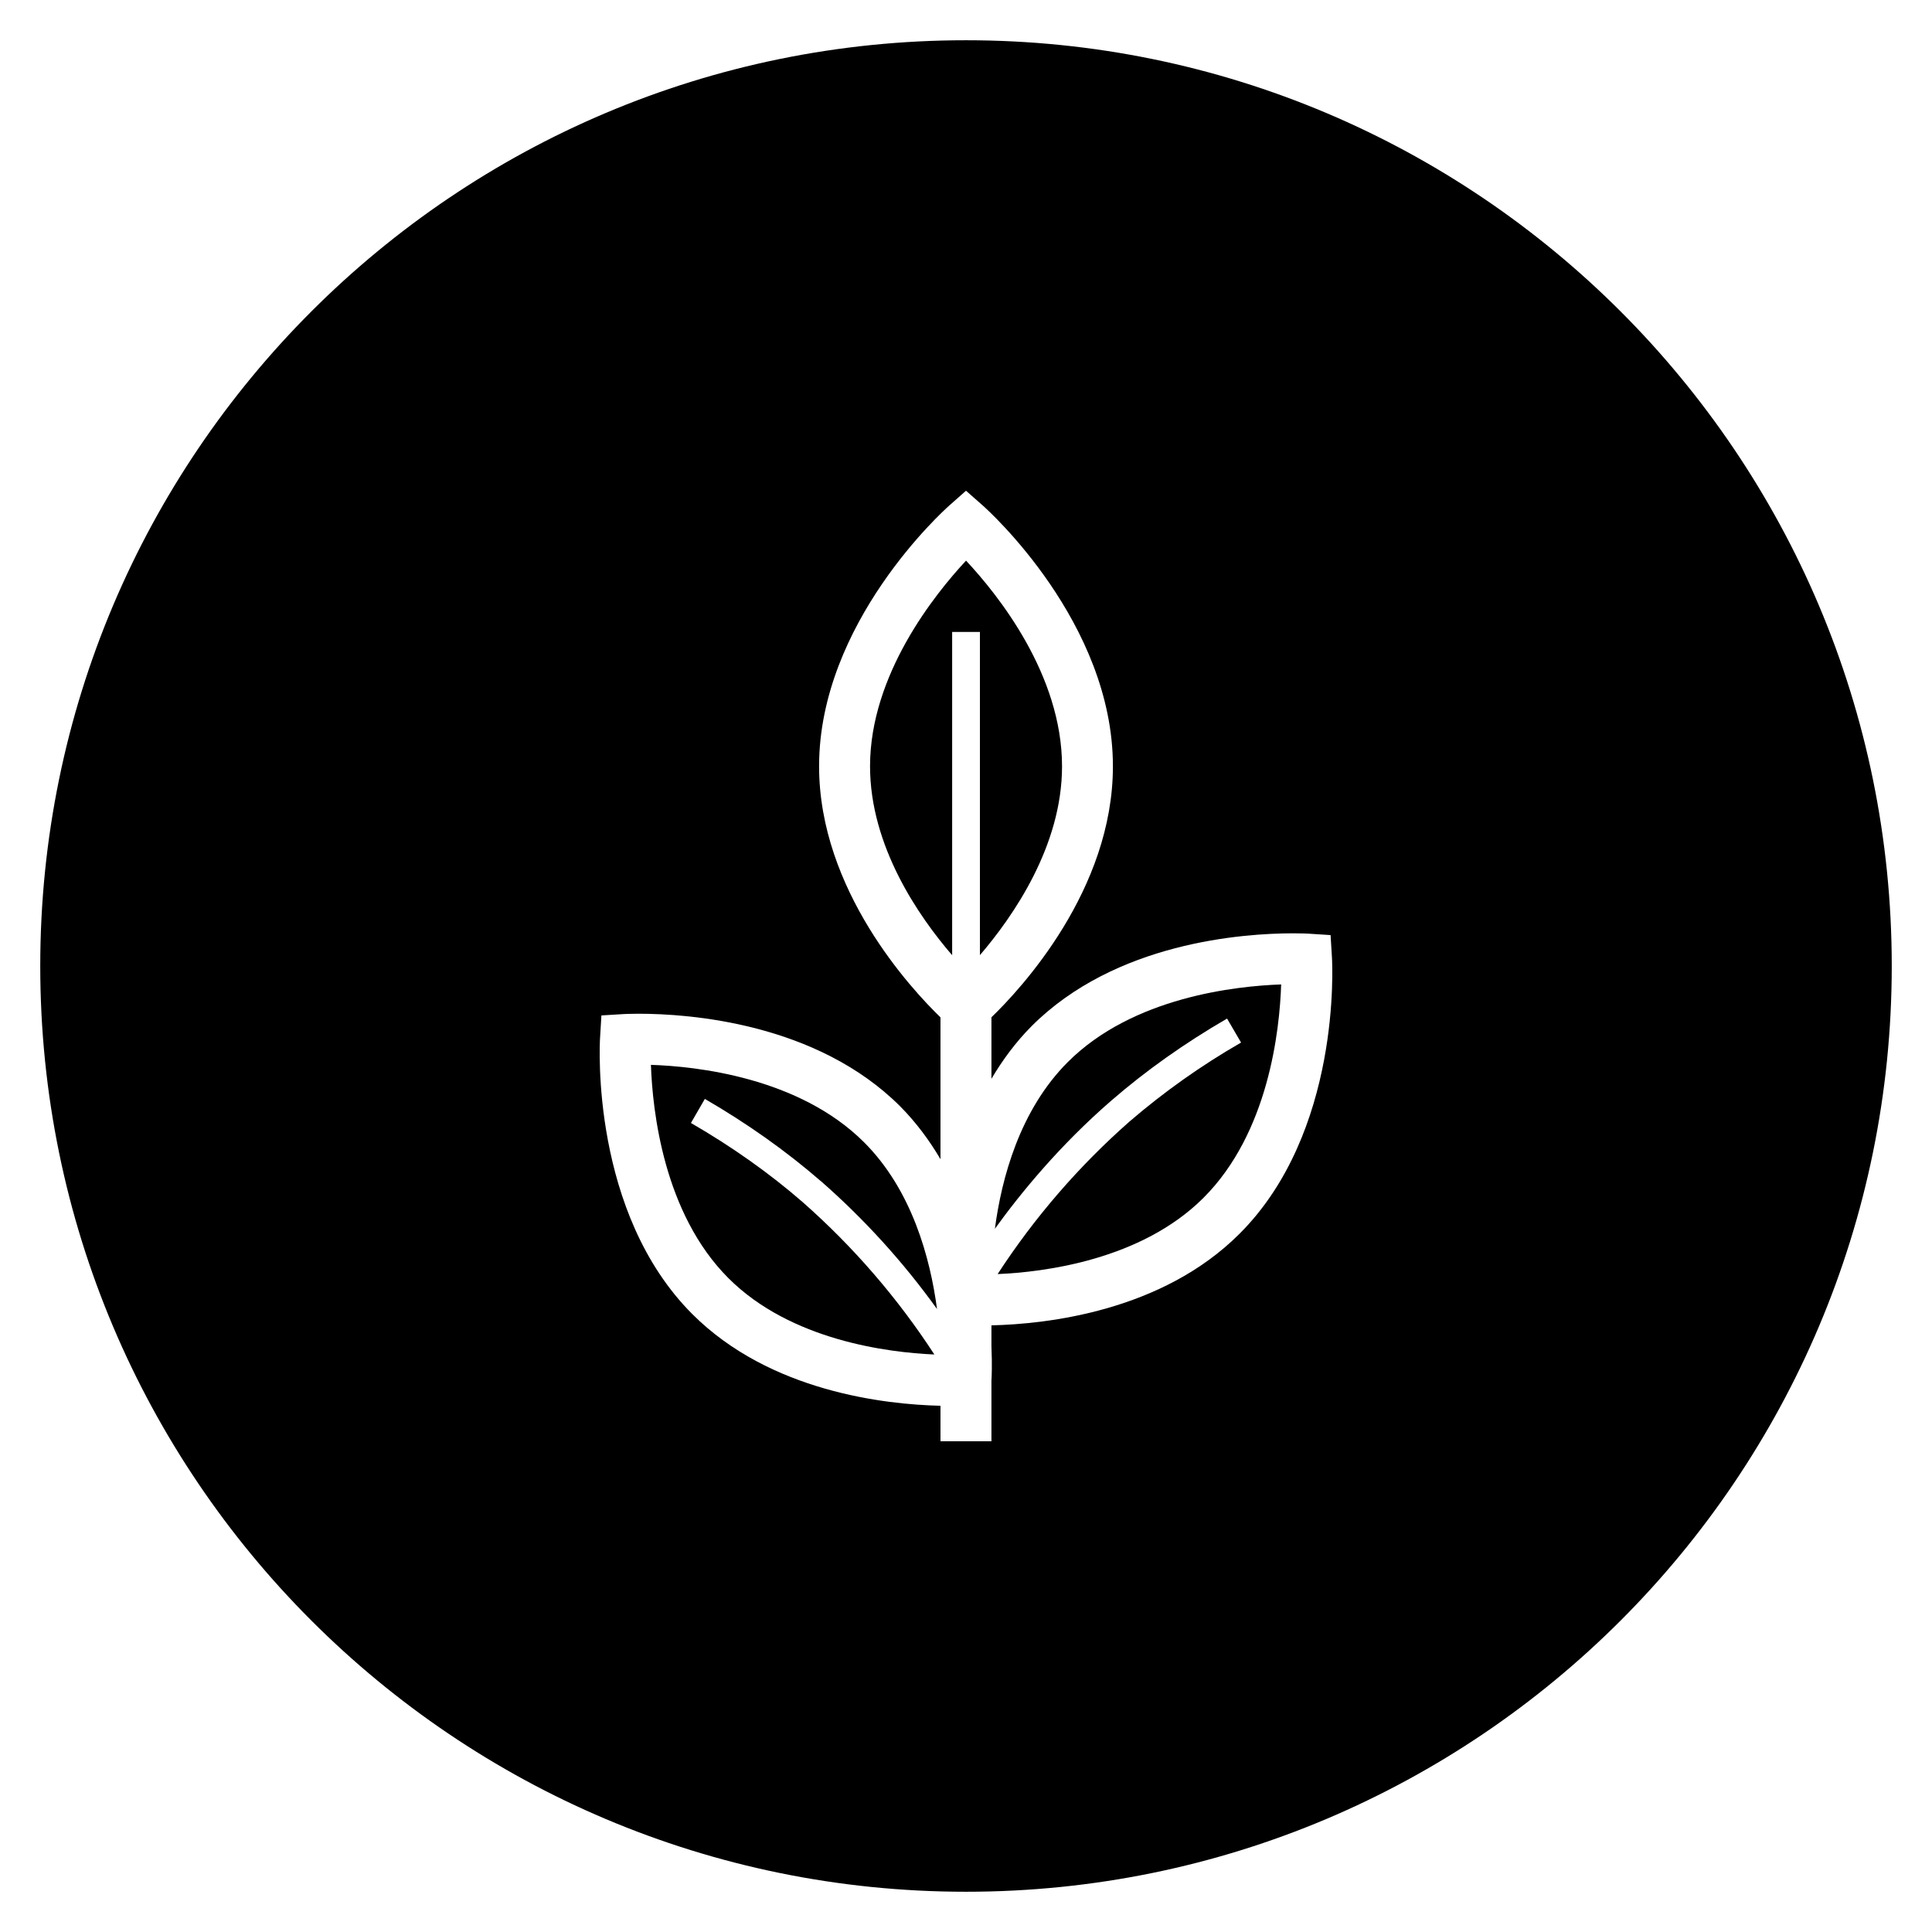
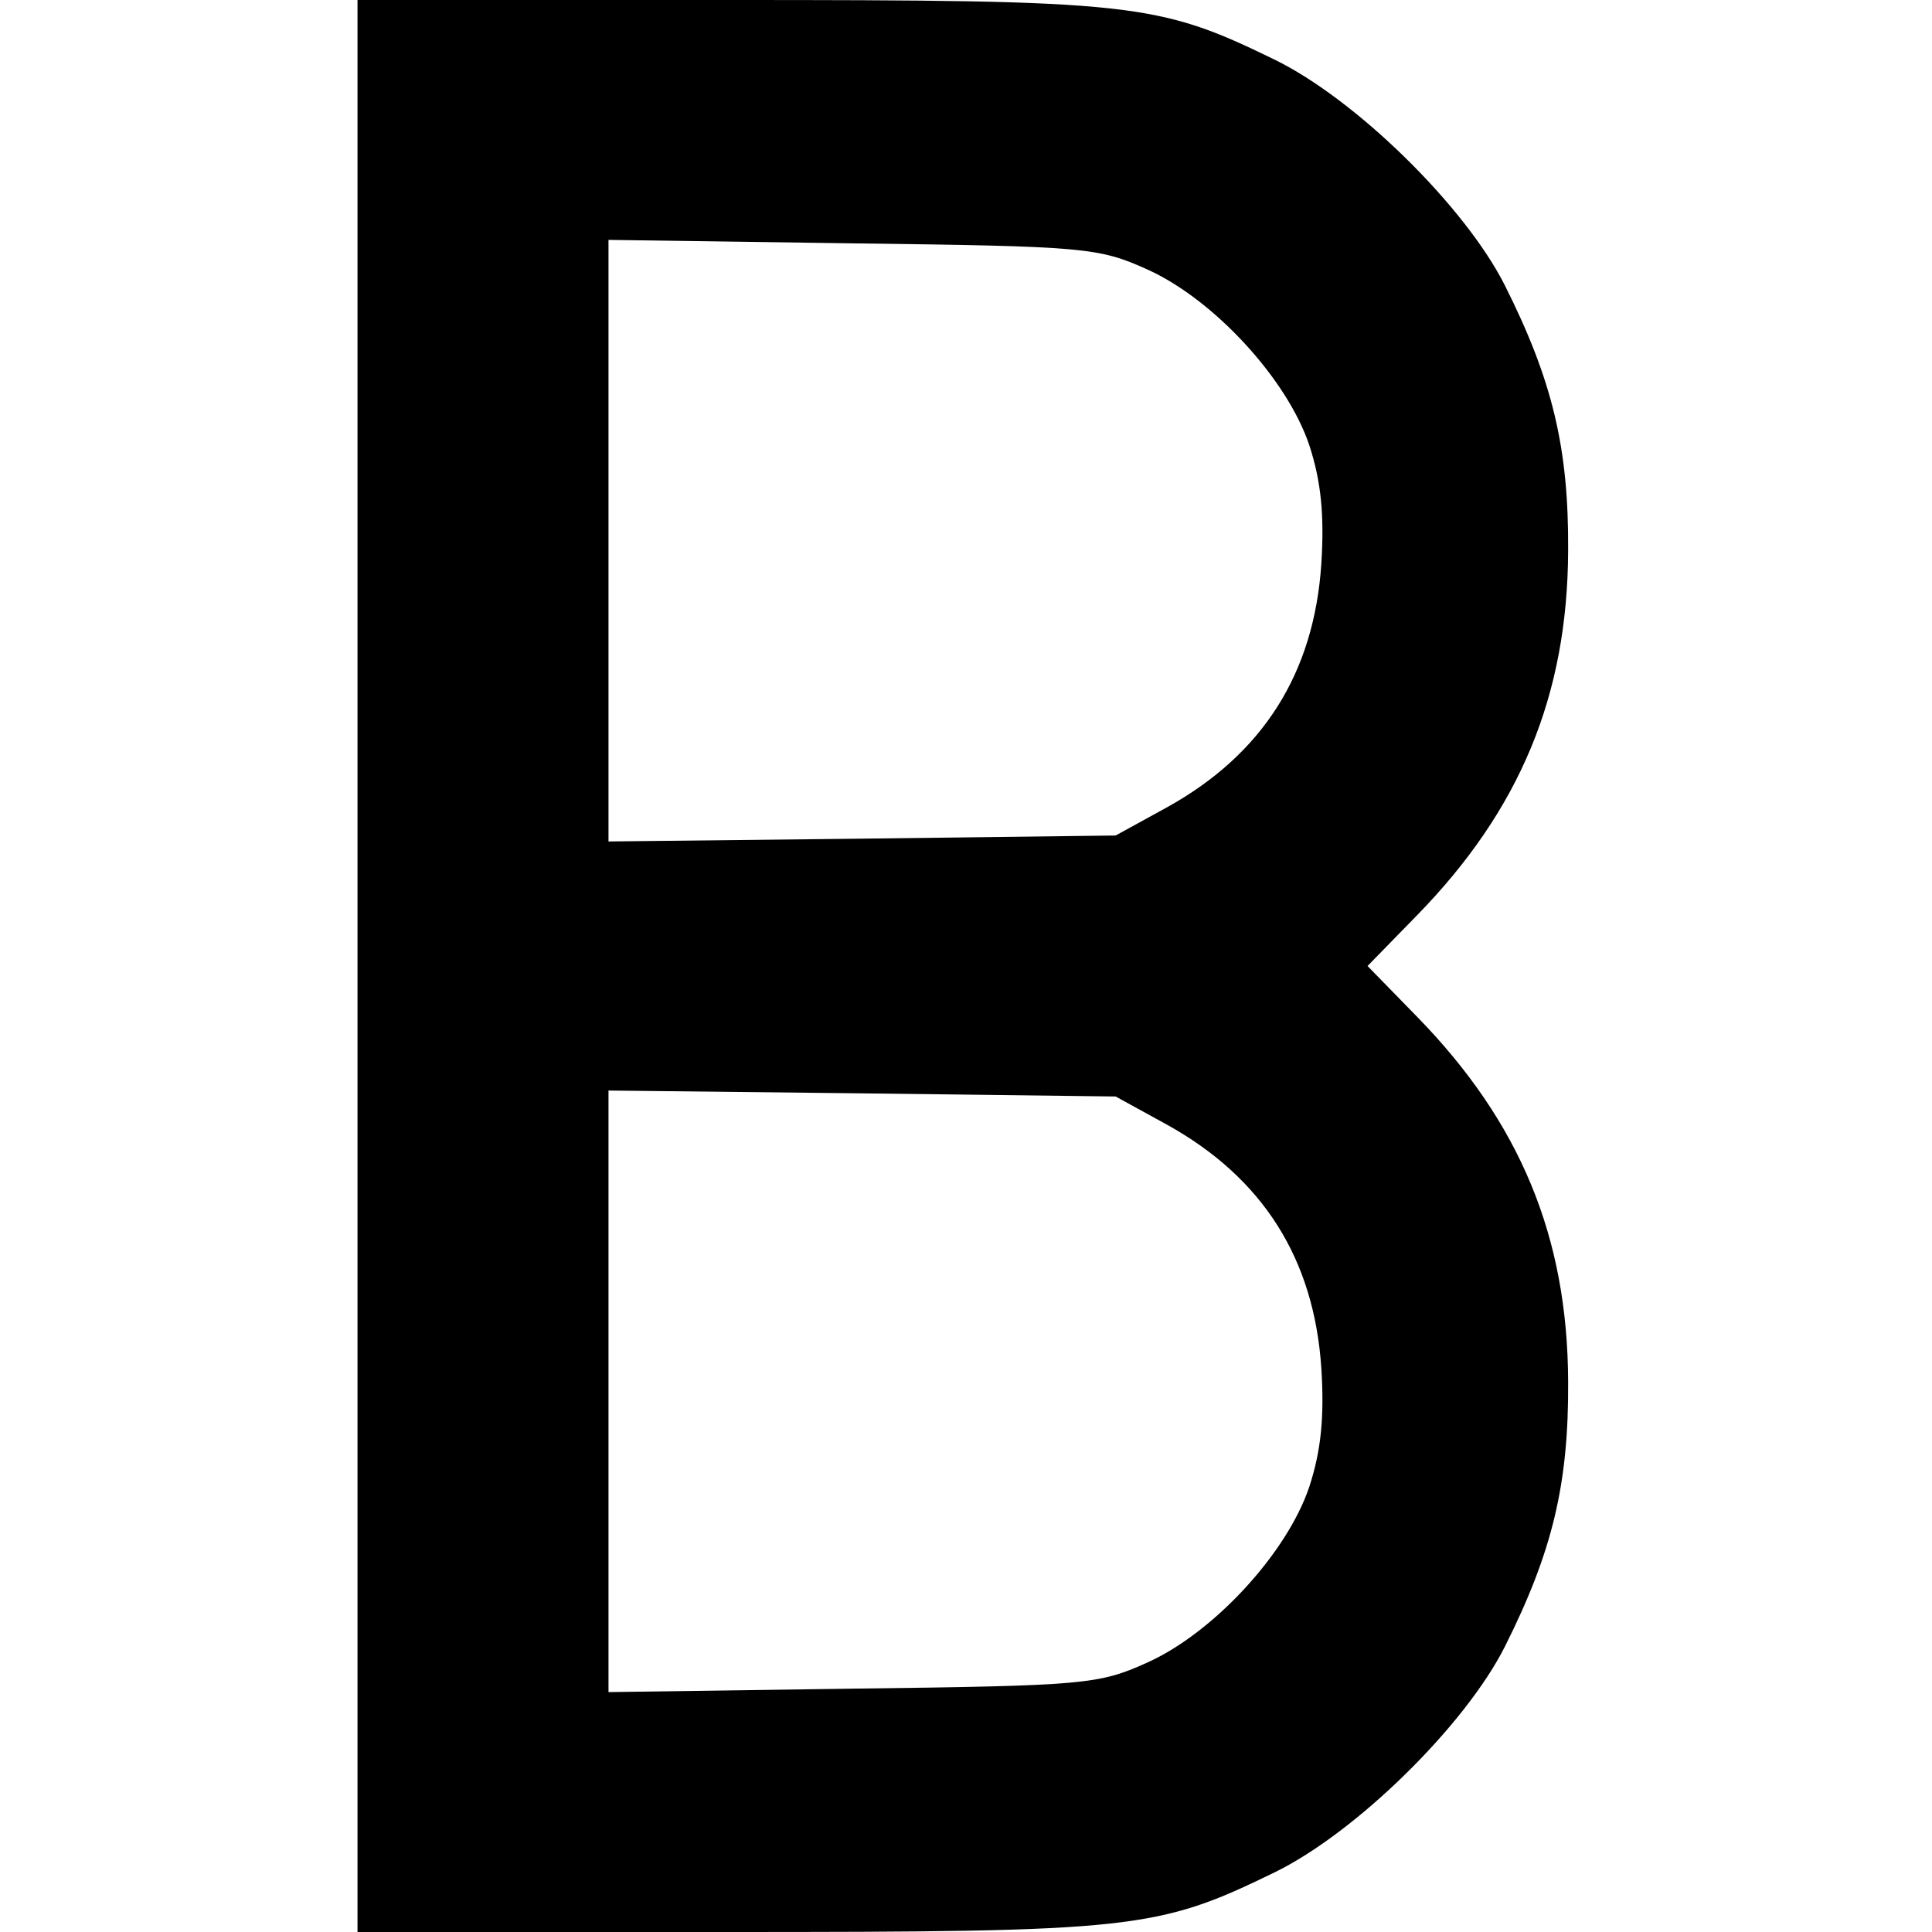
- <svg xmlns="http://www.w3.org/2000/svg" xml:space="preserve" width="24" height="24">
-   <g style="stroke-width:3.478">
-     <path d="M12 .5C5.649.5.5 5.649.5 12S5.649 23.5 12 23.5 23.5 18.351 23.5 12 18.351.5 12 .5zm3.398 14.826c-.964.965-2.395 1.122-3.082 1.138v.257c.01.233.003.389 0 .43v.753h-.633v-.441c-.687-.016-2.117-.174-3.082-1.138-1.262-1.262-1.152-3.343-1.147-3.431l.017-.28.28-.017s.066-.004.18-.004c.632 0 2.212.112 3.252 1.151.2.202.364.425.5.656v-1.762c-.362-.351-1.508-1.58-1.508-3.119 0-1.785 1.55-3.179 1.615-3.237l.21-.186.21.185c.066.059 1.615 1.453 1.615 3.238 0 1.538-1.146 2.768-1.509 3.118v.764c.137-.231.3-.454.501-.656 1.04-1.039 2.62-1.151 3.251-1.151.115 0 .181.004.181.004l.28.018.017.279c.005.088.115 2.17-1.148 3.431z" style="stroke-width:3.478" />
-     <path d="M12 6.965c-.39.419-1.192 1.417-1.192 2.554 0 .993.605 1.866 1.02 2.347V7.85h.345v4.015c.414-.483 1.02-1.357 1.02-2.345 0-1.143-.801-2.137-1.192-2.555zM10.197 14.672a9.413 9.413 0 0 1 1.443 1.589c-.084-.63-.31-1.475-.905-2.07-.809-.809-2.09-.945-2.649-.963.02.573.158 1.845.963 2.65.775.775 1.985.923 2.558.948a9.231 9.231 0 0 0-1.636-1.893c-.414-.36-.881-.69-1.388-.983l.173-.299c.526.305 1.01.648 1.44 1.021zM12.359 15.264c.327-.453.81-1.04 1.444-1.59.43-.373.914-.716 1.44-1.021l.174.298a9.014 9.014 0 0 0-1.388.983 9.23 9.23 0 0 0-1.636 1.893c.573-.024 1.783-.173 2.558-.948.808-.808.945-2.078.964-2.65-.559.02-1.841.155-2.65.964-.597.597-.823 1.442-.906 2.071z" style="stroke-width:3.478" />
+ <svg xmlns="http://www.w3.org/2000/svg" width="24px" height="24px" viewBox="0 0 24 24" version="1.1">
+   <g id="surface1">
+     <path style=" stroke:none;fill-rule:evenodd;fill:rgb(0%,0%,0%);fill-opacity:1;" d="M 4.441 12 L 4.441 24 L 9.035 24 C 14.086 24 14.375 23.969 15.828 23.262 C 16.84 22.77 18.199 21.438 18.695 20.453 C 19.285 19.277 19.488 18.434 19.48 17.16 C 19.473 15.363 18.883 13.941 17.602 12.629 L 16.988 12 L 17.602 11.371 C 18.883 10.059 19.473 8.637 19.48 6.84 C 19.488 5.566 19.285 4.723 18.695 3.547 C 18.199 2.562 16.84 1.23 15.828 0.738 C 14.375 0.031 14.086 0 9.035 0 L 4.441 0 L 4.441 12 M 7.559 6.719 L 7.559 10.453 L 10.711 10.418 L 13.859 10.379 L 14.5 10.027 C 15.688 9.367 16.324 8.363 16.414 7.004 C 16.453 6.395 16.41 5.977 16.266 5.535 C 15.992 4.711 15.078 3.719 14.254 3.348 C 13.648 3.074 13.477 3.059 10.59 3.023 L 7.559 2.98 L 7.559 6.719 M 7.559 17.281 L 7.559 21.02 L 10.59 20.977 C 13.477 20.941 13.648 20.926 14.254 20.652 C 15.078 20.281 15.992 19.289 16.266 18.465 C 16.41 18.023 16.453 17.605 16.414 16.996 C 16.324 15.637 15.688 14.633 14.5 13.973 L 13.859 13.621 L 10.711 13.582 L 7.559 13.547 L 7.559 17.281 " />
  </g>
</svg>
